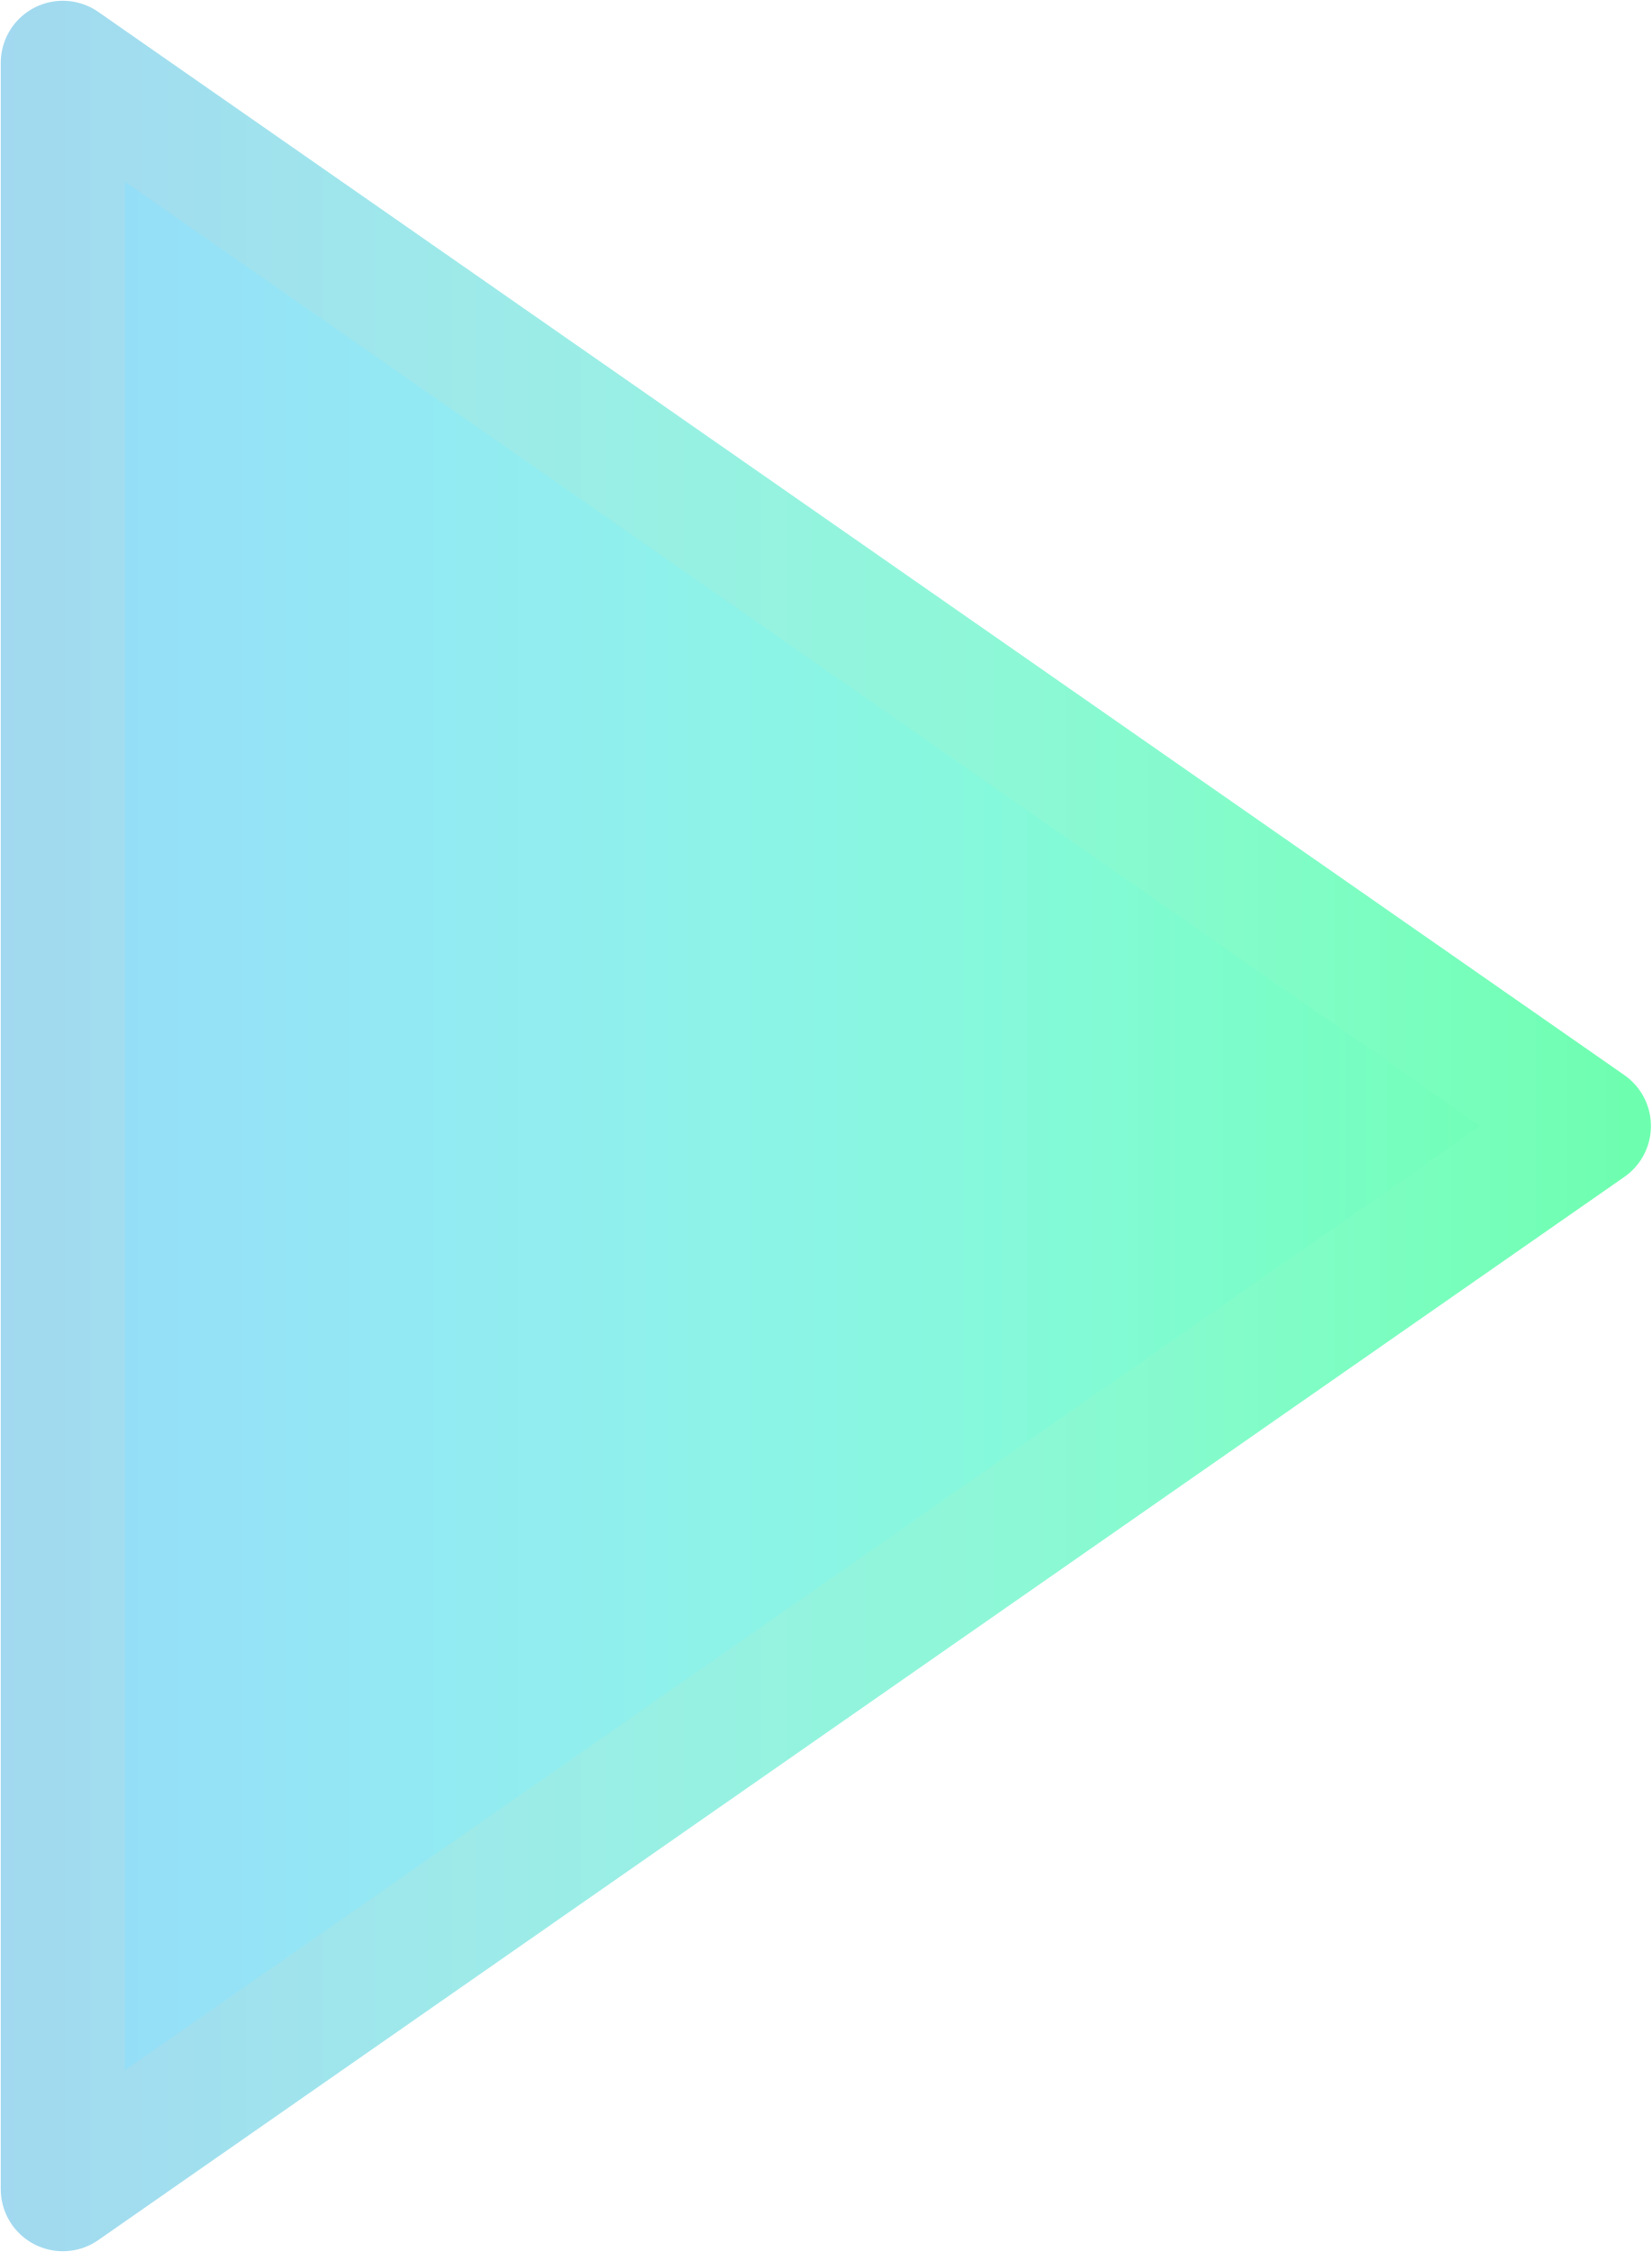
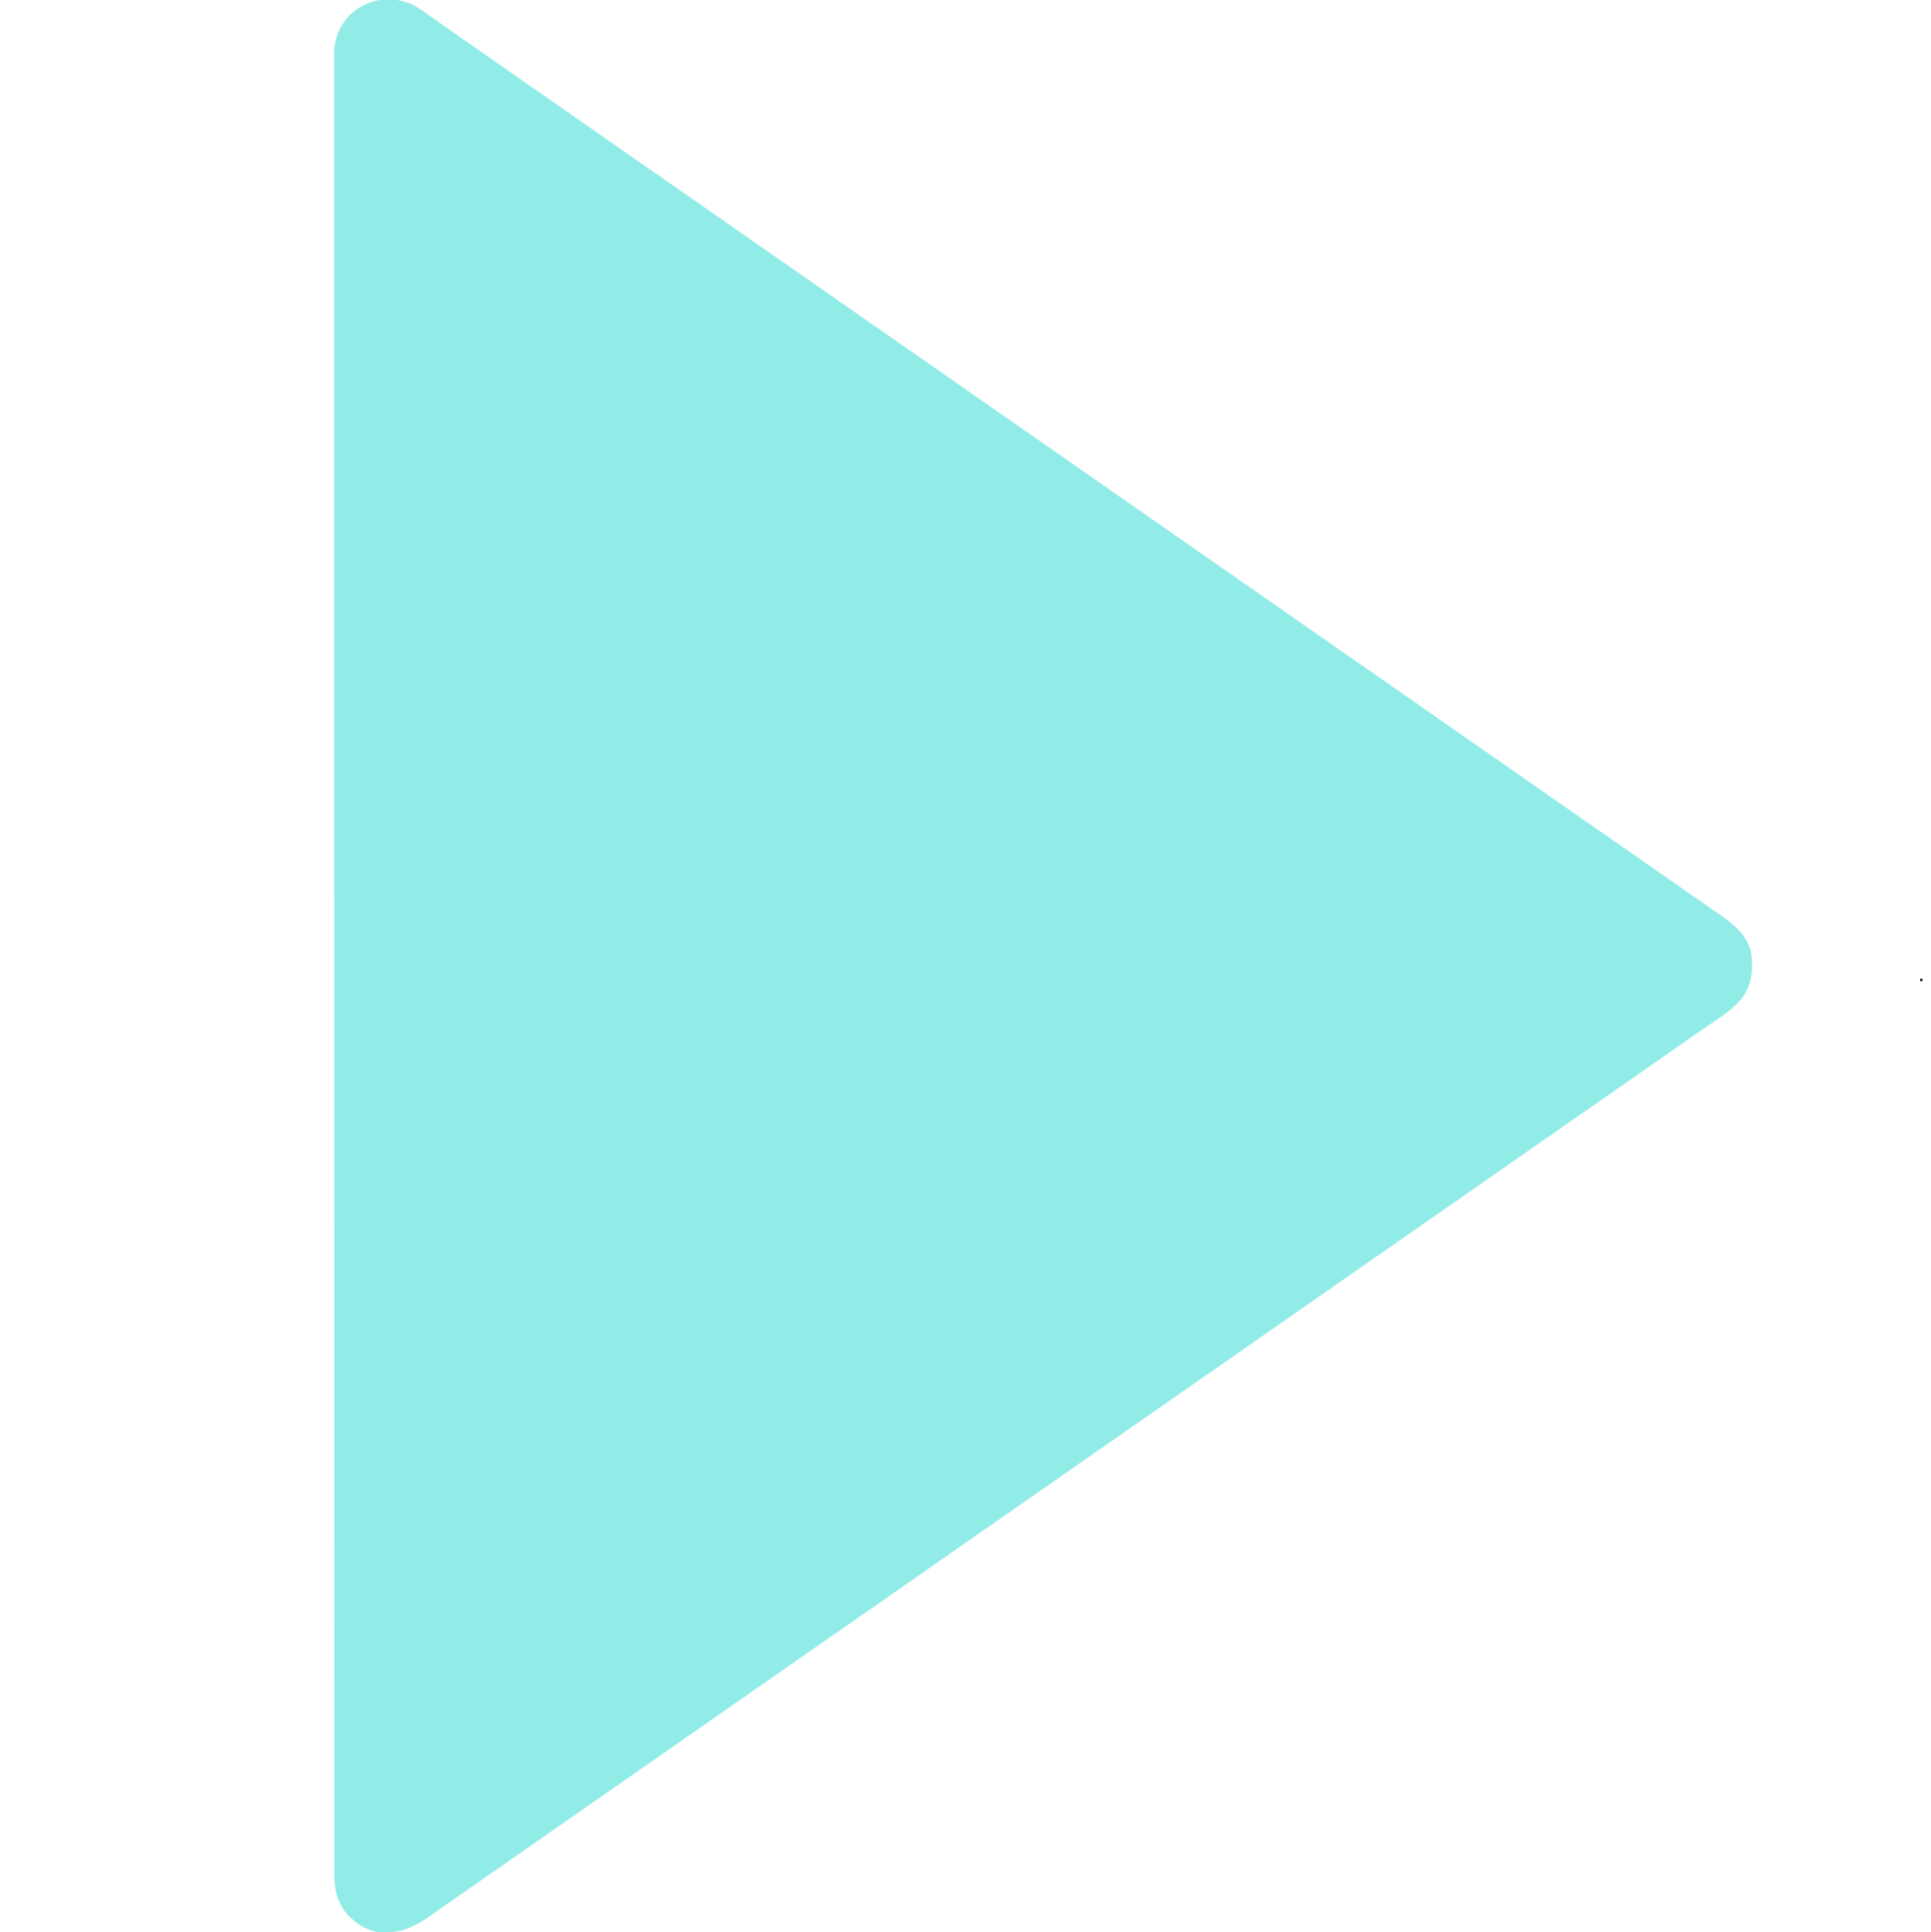
- <svg xmlns="http://www.w3.org/2000/svg" width="355" height="484" xml:space="preserve" overflow="hidden">
-   <defs>
-     <linearGradient x1="1051.83" y1="342" x2="697.167" y2="342" gradientUnits="userSpaceOnUse" spreadMethod="reflect" id="stroke0">
-       <stop offset="0" stop-color="#6DFFAF" />
-       <stop offset="0.016" stop-color="#6EFEB0" />
-       <stop offset="0.031" stop-color="#70FEB2" />
-       <stop offset="0.047" stop-color="#71FEB4" />
-       <stop offset="0.062" stop-color="#73FEB6" />
-       <stop offset="0.078" stop-color="#74FEB8" />
-       <stop offset="0.094" stop-color="#75FEB9" />
-       <stop offset="0.109" stop-color="#77FEBB" />
-       <stop offset="0.125" stop-color="#78FEBD" />
-       <stop offset="0.141" stop-color="#7AFEBF" />
-       <stop offset="0.156" stop-color="#7BFDC0" />
-       <stop offset="0.172" stop-color="#7CFDC2" />
-       <stop offset="0.188" stop-color="#7EFDC3" />
-       <stop offset="0.203" stop-color="#7FFDC5" />
-       <stop offset="0.219" stop-color="#80FCC7" />
-       <stop offset="0.234" stop-color="#81FCC8" />
-       <stop offset="0.25" stop-color="#83FCCA" />
-       <stop offset="0.266" stop-color="#84FBCB" />
-       <stop offset="0.281" stop-color="#85FBCD" />
-       <stop offset="0.297" stop-color="#86FACE" />
-       <stop offset="0.312" stop-color="#87FACF" />
-       <stop offset="0.328" stop-color="#88FAD1" />
-       <stop offset="0.344" stop-color="#89F9D2" />
-       <stop offset="0.359" stop-color="#8BF9D3" />
-       <stop offset="0.375" stop-color="#8CF8D5" />
-       <stop offset="0.391" stop-color="#8DF8D6" />
-       <stop offset="0.406" stop-color="#8EF7D7" />
-       <stop offset="0.422" stop-color="#8FF7D8" />
-       <stop offset="0.438" stop-color="#8FF6D9" />
-       <stop offset="0.453" stop-color="#90F6DB" />
-       <stop offset="0.469" stop-color="#91F5DC" />
-       <stop offset="0.484" stop-color="#92F4DD" />
-       <stop offset="0.5" stop-color="#93F4DE" />
-       <stop offset="0.516" stop-color="#94F3DF" />
-       <stop offset="0.531" stop-color="#95F3E0" />
-       <stop offset="0.547" stop-color="#95F2E1" />
-       <stop offset="0.562" stop-color="#96F1E2" />
-       <stop offset="0.578" stop-color="#97F1E3" />
-       <stop offset="0.594" stop-color="#98F0E3" />
-       <stop offset="0.609" stop-color="#98EFE4" />
-       <stop offset="0.625" stop-color="#99EEE5" />
-       <stop offset="0.641" stop-color="#9AEEE6" />
-       <stop offset="0.656" stop-color="#9AEDE7" />
-       <stop offset="0.672" stop-color="#9BECE7" />
-       <stop offset="0.688" stop-color="#9CEBE8" />
-       <stop offset="0.703" stop-color="#9CEAE9" />
-       <stop offset="0.719" stop-color="#9DEAE9" />
-       <stop offset="0.734" stop-color="#9DE9EA" />
-       <stop offset="0.75" stop-color="#9EE8EB" />
-       <stop offset="0.766" stop-color="#9EE7EB" />
-       <stop offset="0.781" stop-color="#9EE6EC" />
-       <stop offset="0.797" stop-color="#9FE5EC" />
-       <stop offset="0.812" stop-color="#9FE4ED" />
-       <stop offset="0.828" stop-color="#A0E3ED" />
-       <stop offset="0.844" stop-color="#A0E2ED" />
-       <stop offset="0.859" stop-color="#A0E1EE" />
-       <stop offset="0.875" stop-color="#A0E0EE" />
-       <stop offset="0.891" stop-color="#A1DFEE" />
-       <stop offset="0.906" stop-color="#A1DEEF" />
-       <stop offset="0.922" stop-color="#A1DDEF" />
-       <stop offset="0.938" stop-color="#A1DCEF" />
-       <stop offset="0.953" stop-color="#A1DBEF" />
-       <stop offset="0.969" stop-color="#A1DAEF" />
-       <stop offset="0.984" stop-color="#A1D9EF" />
-       <stop offset="1" stop-color="#A2D8F0" />
-     </linearGradient>
-     <linearGradient x1="1038.5" y1="342" x2="710.5" y2="342" gradientUnits="userSpaceOnUse" spreadMethod="reflect" id="fill1">
-       <stop offset="0" stop-color="#6DFFAF" />
-       <stop offset="0.014" stop-color="#6EFEB0" />
-       <stop offset="0.028" stop-color="#6FFEB2" />
-       <stop offset="0.042" stop-color="#70FEB4" />
-       <stop offset="0.056" stop-color="#71FEB6" />
-       <stop offset="0.069" stop-color="#72FEB8" />
-       <stop offset="0.083" stop-color="#73FEB9" />
-       <stop offset="0.097" stop-color="#74FEBB" />
-       <stop offset="0.111" stop-color="#75FEBD" />
-       <stop offset="0.125" stop-color="#76FEBF" />
-       <stop offset="0.139" stop-color="#77FEC0" />
-       <stop offset="0.153" stop-color="#77FDC2" />
-       <stop offset="0.167" stop-color="#78FDC4" />
-       <stop offset="0.181" stop-color="#79FDC5" />
-       <stop offset="0.194" stop-color="#7AFDC7" />
-       <stop offset="0.208" stop-color="#7BFDC8" />
-       <stop offset="0.222" stop-color="#7CFCCA" />
-       <stop offset="0.236" stop-color="#7DFCCB" />
-       <stop offset="0.25" stop-color="#7EFCCD" />
-       <stop offset="0.264" stop-color="#7EFCCE" />
-       <stop offset="0.278" stop-color="#7FFBD0" />
-       <stop offset="0.292" stop-color="#80FBD1" />
-       <stop offset="0.306" stop-color="#81FBD3" />
-       <stop offset="0.319" stop-color="#82FAD4" />
-       <stop offset="0.333" stop-color="#82FAD5" />
-       <stop offset="0.347" stop-color="#83FAD7" />
-       <stop offset="0.361" stop-color="#84F9D8" />
-       <stop offset="0.375" stop-color="#85F9D9" />
-       <stop offset="0.389" stop-color="#85F9DB" />
-       <stop offset="0.403" stop-color="#86F8DC" />
-       <stop offset="0.417" stop-color="#87F8DD" />
-       <stop offset="0.431" stop-color="#87F7DE" />
-       <stop offset="0.444" stop-color="#88F7DF" />
-       <stop offset="0.458" stop-color="#89F6E0" />
-       <stop offset="0.472" stop-color="#89F6E1" />
-       <stop offset="0.486" stop-color="#8AF5E3" />
-       <stop offset="0.5" stop-color="#8AF5E4" />
-       <stop offset="0.514" stop-color="#8BF4E5" />
-       <stop offset="0.528" stop-color="#8BF4E6" />
-       <stop offset="0.542" stop-color="#8CF3E7" />
-       <stop offset="0.556" stop-color="#8DF3E8" />
-       <stop offset="0.569" stop-color="#8DF2E8" />
-       <stop offset="0.583" stop-color="#8EF2E9" />
-       <stop offset="0.597" stop-color="#8EF1EA" />
-       <stop offset="0.611" stop-color="#8FF1EB" />
-       <stop offset="0.625" stop-color="#8FF0EC" />
-       <stop offset="0.639" stop-color="#8FEFED" />
-       <stop offset="0.653" stop-color="#90EFED" />
-       <stop offset="0.667" stop-color="#90EEEE" />
-       <stop offset="0.681" stop-color="#91EDEF" />
-       <stop offset="0.694" stop-color="#91EDF0" />
-       <stop offset="0.708" stop-color="#91ECF0" />
-       <stop offset="0.722" stop-color="#92EBF1" />
-       <stop offset="0.736" stop-color="#92EBF1" />
-       <stop offset="0.75" stop-color="#92EAF2" />
-       <stop offset="0.764" stop-color="#93E9F3" />
-       <stop offset="0.778" stop-color="#93E9F3" />
-       <stop offset="0.792" stop-color="#93E8F4" />
-       <stop offset="0.806" stop-color="#94E7F4" />
-       <stop offset="0.819" stop-color="#94E6F5" />
-       <stop offset="0.833" stop-color="#94E6F5" />
-       <stop offset="0.847" stop-color="#94E5F5" />
-       <stop offset="0.861" stop-color="#94E4F6" />
-       <stop offset="0.875" stop-color="#95E3F6" />
-       <stop offset="0.889" stop-color="#95E2F6" />
-       <stop offset="0.903" stop-color="#95E2F7" />
-       <stop offset="0.917" stop-color="#95E1F7" />
-       <stop offset="0.931" stop-color="#95E0F7" />
-       <stop offset="0.944" stop-color="#95DFF7" />
-       <stop offset="0.958" stop-color="#95DEF7" />
-       <stop offset="0.972" stop-color="#95DDF7" />
-       <stop offset="0.986" stop-color="#95DCF7" />
-       <stop offset="1" stop-color="#96DCF8" />
-     </linearGradient>
-   </defs>
-   <g transform="translate(-697 -100)">
-     <path d="M710.5 113.5 1038.5 342 710.5 570.5Z" stroke="url(#stroke0)" stroke-width="26.667" stroke-linejoin="round" stroke-miterlimit="10" fill="url(#fill1)" fill-rule="evenodd" />
-   </g>
+ <svg xmlns="http://www.w3.org/2000/svg" version="1.1" width="1661" height="1662">
+   <path d="M0 0 C2.889 1.766 5.654 3.652 8.426 5.598 C9.009 6.005 9.591 6.412 10.192 6.832 C13.669 9.263 17.132 11.713 20.59 14.172 C25.886 17.932 31.216 21.642 36.551 25.348 C37.52 26.021 38.488 26.694 39.487 27.388 C41.471 28.767 43.456 30.146 45.441 31.524 C58.267 40.433 71.085 49.352 83.875 58.313 C93.068 64.753 102.286 71.159 111.502 77.565 C117.267 81.573 123.03 85.583 128.793 89.593 C133.622 92.952 138.451 96.311 143.281 99.668 C153.157 106.534 163.024 113.411 172.875 120.313 C182.068 126.753 191.286 133.159 200.502 139.565 C205.311 142.908 210.118 146.253 214.926 149.598 C216.842 150.931 218.759 152.264 220.676 153.598 C224.509 156.264 228.342 158.931 232.176 161.598 C233.125 162.258 234.074 162.918 235.052 163.598 C236.966 164.93 238.88 166.262 240.794 167.593 C245.623 170.952 250.451 174.311 255.281 177.668 C265.157 184.534 275.024 191.411 284.875 198.313 C294.068 204.753 303.286 211.159 312.502 217.565 C318.267 221.573 324.03 225.583 329.793 229.593 C334.622 232.952 339.451 236.311 344.281 239.668 C354.157 246.534 364.024 253.411 373.875 260.313 C383.068 266.753 392.286 273.159 401.502 279.565 C407.267 283.573 413.03 287.583 418.793 291.593 C423.622 294.952 428.451 298.311 433.281 301.668 C443.157 308.534 453.024 315.411 462.875 322.313 C472.068 328.753 481.286 335.159 490.502 341.565 C495.311 344.908 500.118 348.253 504.926 351.598 C506.842 352.931 508.759 354.264 510.676 355.598 C514.509 358.264 518.342 360.931 522.176 363.598 C523.125 364.258 524.074 364.918 525.052 365.598 C526.966 366.93 528.88 368.262 530.794 369.593 C535.623 372.952 540.451 376.311 545.281 379.668 C555.157 386.534 565.024 393.411 574.875 400.313 C584.068 406.753 593.286 413.159 602.502 419.565 C608.267 423.573 614.03 427.583 619.793 431.593 C624.622 434.952 629.451 438.311 634.281 441.668 C644.157 448.534 654.024 455.411 663.875 462.313 C673.068 468.753 682.286 475.159 691.502 481.565 C696.311 484.908 701.118 488.253 705.926 491.598 C707.842 492.931 709.759 494.264 711.676 495.598 C715.509 498.264 719.342 500.931 723.176 503.598 C724.125 504.258 725.074 504.918 726.052 505.598 C727.966 506.93 729.88 508.262 731.794 509.593 C736.623 512.952 741.451 516.311 746.281 519.668 C756.157 526.534 766.024 533.411 775.875 540.313 C785.068 546.753 794.286 553.159 803.502 559.565 C809.267 563.573 815.03 567.583 820.793 571.593 C825.622 574.952 830.451 578.311 835.281 581.668 C845.157 588.534 855.024 595.411 864.875 602.313 C874.068 608.753 883.286 615.159 892.502 621.565 C898.267 625.573 904.03 629.583 909.793 633.593 C914.622 636.952 919.451 640.311 924.281 643.668 C934.157 650.534 944.024 657.411 953.875 664.313 C963.068 670.753 972.286 677.159 981.502 683.565 C986.311 686.908 991.118 690.253 995.926 693.598 C997.842 694.931 999.759 696.264 1001.676 697.598 C1005.509 700.264 1009.342 702.931 1013.176 705.598 C1014.125 706.258 1015.074 706.918 1016.052 707.598 C1017.966 708.93 1019.88 710.262 1021.794 711.593 C1026.623 714.952 1031.451 718.311 1036.281 721.668 C1046.157 728.534 1056.024 735.411 1065.875 742.313 C1072.154 746.712 1078.444 751.095 1084.738 755.473 C1085.692 756.136 1086.646 756.799 1087.629 757.483 C1092.586 760.93 1097.544 764.374 1102.504 767.816 C1107.309 771.152 1112.11 774.495 1116.907 777.842 C1119.179 779.426 1121.456 781.002 1123.734 782.578 C1135.344 790.658 1145.197 799.313 1148.953 813.574 C1151.083 827.2 1149.923 840.018 1142.301 851.785 C1134.186 862.48 1123.133 869.394 1112.131 876.771 C1107.383 879.977 1102.687 883.258 1097.988 886.535 C1096.532 887.549 1096.532 887.549 1095.046 888.584 C1088.016 893.483 1080.996 898.396 1073.978 903.313 C1064.784 909.753 1055.566 916.159 1046.349 922.565 C1041.54 925.908 1036.733 929.253 1031.926 932.598 C1026.141 936.622 1020.357 940.646 1014.57 944.668 C1005.513 950.965 996.46 957.267 987.426 963.598 C977.417 970.611 967.384 977.59 957.349 984.565 C952.54 987.908 947.733 991.253 942.926 994.598 C937.141 998.622 931.357 1002.646 925.57 1006.668 C916.513 1012.965 907.46 1019.267 898.426 1025.598 C888.417 1032.611 878.384 1039.59 868.349 1046.565 C863.54 1049.908 858.733 1053.253 853.926 1056.598 C852.009 1057.931 850.092 1059.264 848.176 1060.598 C847.227 1061.258 846.278 1061.918 845.301 1062.598 C836.676 1068.598 836.676 1068.598 833.8 1070.598 C831.886 1071.93 829.972 1073.262 828.057 1074.593 C823.229 1077.952 818.4 1081.311 813.57 1084.668 C804.513 1090.965 795.46 1097.267 786.426 1103.598 C776.417 1110.611 766.384 1117.59 756.349 1124.565 C751.54 1127.908 746.733 1131.253 741.926 1134.598 C736.141 1138.622 730.357 1142.646 724.57 1146.668 C715.513 1152.965 706.46 1159.267 697.426 1165.598 C687.417 1172.611 677.384 1179.59 667.349 1186.565 C662.54 1189.908 657.733 1193.253 652.926 1196.598 C651.009 1197.931 649.092 1199.264 647.176 1200.598 C646.227 1201.258 645.278 1201.918 644.301 1202.598 C635.676 1208.598 635.676 1208.598 632.8 1210.598 C630.886 1211.93 628.972 1213.262 627.057 1214.593 C622.229 1217.952 617.4 1221.311 612.57 1224.668 C603.513 1230.965 594.46 1237.267 585.426 1243.598 C575.417 1250.611 565.384 1257.59 555.349 1264.565 C550.54 1267.908 545.733 1271.253 540.926 1274.598 C535.141 1278.622 529.357 1282.646 523.57 1286.668 C514.513 1292.965 505.46 1299.267 496.426 1305.598 C486.417 1312.611 476.384 1319.59 466.349 1326.565 C461.54 1329.908 456.733 1333.253 451.926 1336.598 C446.141 1340.622 440.357 1344.646 434.57 1348.668 C425.513 1354.965 416.46 1361.267 407.426 1367.598 C397.417 1374.611 387.384 1381.59 377.349 1388.565 C372.54 1391.908 367.733 1395.253 362.926 1398.598 C361.009 1399.931 359.092 1401.264 357.176 1402.598 C356.227 1403.258 355.278 1403.918 354.301 1404.598 C345.676 1410.598 345.676 1410.598 342.8 1412.598 C340.886 1413.93 338.972 1415.262 337.057 1416.593 C332.229 1419.952 327.4 1423.311 322.57 1426.668 C313.513 1432.965 304.46 1439.267 295.426 1445.598 C285.417 1452.611 275.384 1459.59 265.349 1466.565 C260.54 1469.908 255.733 1473.253 250.926 1476.598 C245.141 1480.622 239.357 1484.646 233.57 1488.668 C224.513 1494.965 215.46 1501.267 206.426 1507.598 C196.417 1514.611 186.384 1521.59 176.349 1528.565 C171.54 1531.908 166.733 1535.253 161.926 1538.598 C160.009 1539.931 158.092 1541.264 156.176 1542.598 C155.227 1543.258 154.278 1543.918 153.301 1544.598 C144.676 1550.598 144.676 1550.598 141.8 1552.598 C139.886 1553.93 137.972 1555.262 136.057 1556.593 C131.229 1559.952 126.4 1563.311 121.57 1566.668 C112.513 1572.965 103.46 1579.267 94.426 1585.598 C84.417 1592.611 74.384 1599.59 64.349 1606.565 C59.54 1609.908 54.733 1613.253 49.926 1616.598 C48.022 1617.922 46.118 1619.246 44.215 1620.57 C39.239 1624.031 34.264 1627.493 29.29 1630.956 C27.319 1632.327 25.348 1633.697 23.376 1635.066 C19.387 1637.836 15.4 1640.607 11.445 1643.426 C-3.003 1653.689 -15.772 1658.42 -33.574 1656.598 C-45.619 1653.833 -55.393 1646.555 -62.574 1636.598 C-68.106 1627.266 -69.875 1619.282 -69.827 1608.56 C-69.83 1607.45 -69.833 1606.339 -69.836 1605.196 C-69.844 1601.453 -69.838 1597.712 -69.831 1593.969 C-69.833 1591.257 -69.838 1588.544 -69.842 1585.831 C-69.85 1579.903 -69.851 1573.975 -69.847 1568.047 C-69.84 1559.173 -69.846 1550.298 -69.853 1541.424 C-69.866 1526.3 -69.869 1511.176 -69.866 1496.053 C-69.864 1480.722 -69.866 1465.391 -69.874 1450.06 C-69.874 1448.609 -69.874 1448.609 -69.875 1447.128 C-69.877 1443.187 -69.879 1439.246 -69.881 1435.306 C-69.901 1394.173 -69.907 1353.04 -69.908 1311.907 C-69.908 1307.478 -69.909 1303.049 -69.909 1298.62 C-69.909 1297.521 -69.909 1296.422 -69.909 1295.289 C-69.91 1270.947 -69.914 1246.604 -69.919 1222.262 C-69.921 1212.242 -69.923 1202.222 -69.925 1192.203 C-69.925 1190.542 -69.925 1190.542 -69.926 1188.848 C-69.938 1125.397 -69.947 1061.947 -69.946 998.496 C-69.946 996.121 -69.946 993.746 -69.946 991.371 C-69.945 980.647 -69.945 969.923 -69.945 959.199 C-69.945 954.416 -69.945 949.634 -69.945 944.852 C-69.945 942.458 -69.945 940.065 -69.945 937.671 C-69.943 861.976 -69.958 786.281 -69.986 710.585 C-69.993 691.513 -70 672.441 -70.006 653.369 C-70.007 652.195 -70.007 651.02 -70.008 649.811 C-70.02 613.626 -70.028 577.442 -70.03 541.258 C-70.03 540.122 -70.03 538.987 -70.03 537.816 C-70.032 512.885 -70.033 487.953 -70.032 463.022 C-70.032 454.101 -70.032 445.18 -70.032 436.26 C-70.032 434.04 -70.032 431.821 -70.032 429.602 C-70.031 394.218 -70.043 358.835 -70.06 323.452 C-70.077 287.82 -70.082 252.188 -70.068 216.557 C-70.067 211.635 -70.065 206.714 -70.063 201.792 C-70.063 200.828 -70.063 199.863 -70.062 198.869 C-70.058 183.58 -70.066 168.291 -70.081 153.002 C-70.094 137.976 -70.094 122.95 -70.078 107.924 C-70.069 99.11 -70.072 90.296 -70.09 81.482 C-70.101 75.63 -70.098 69.779 -70.082 63.927 C-70.074 60.608 -70.074 57.29 -70.088 53.972 C-70.101 50.402 -70.09 46.832 -70.073 43.262 C-70.083 42.246 -70.093 41.23 -70.103 40.184 C-69.974 27.293 -65.284 16.694 -56.473 7.375 C-41.072 -7.182 -18.654 -10.162 0 0 Z " fill="#91ECE8" transform="translate(357.5742,5.402344)" />
+   <path d="M0 0 C0.66 0 1.32 0 2 0 C2 0.66 2 1.32 2 2 C1.34 2 0.68 2 0 2 C0 1.34 0 0.68 0 0 Z " fill="#000000" transform="translate(1652,842)" />
+   <path d="" fill="#000000" transform="translate(0,0)" />
</svg>
